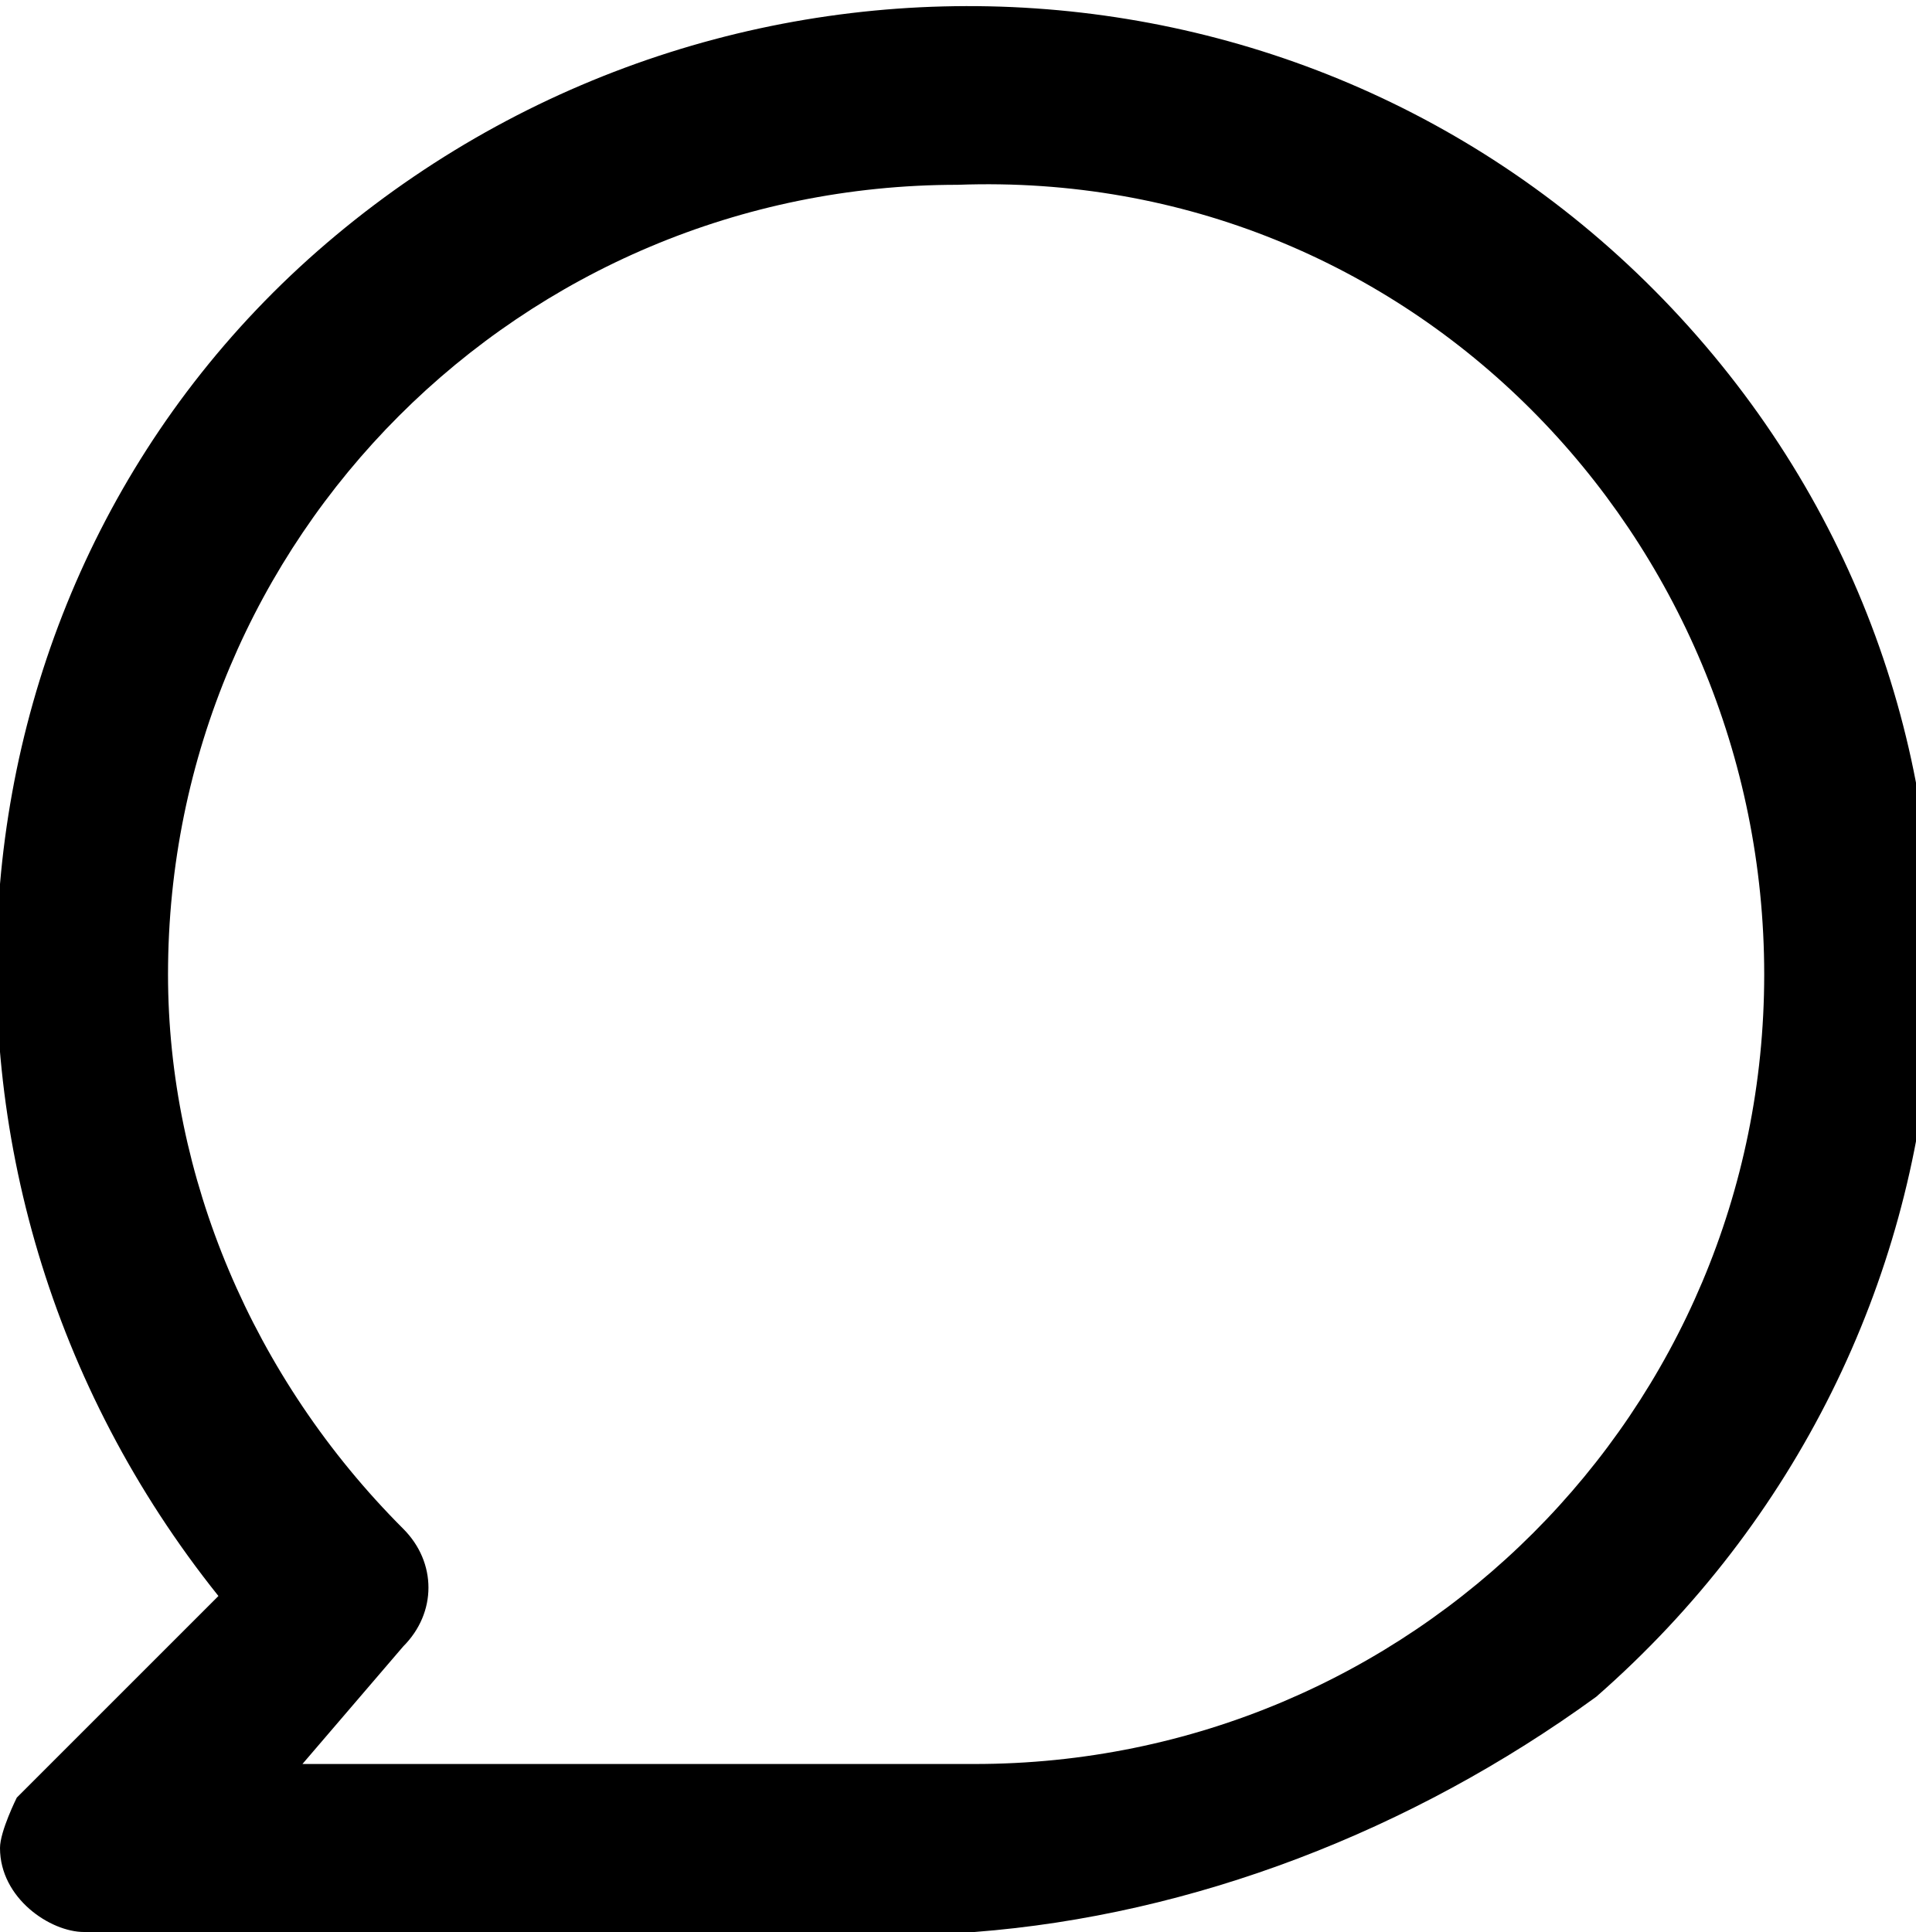
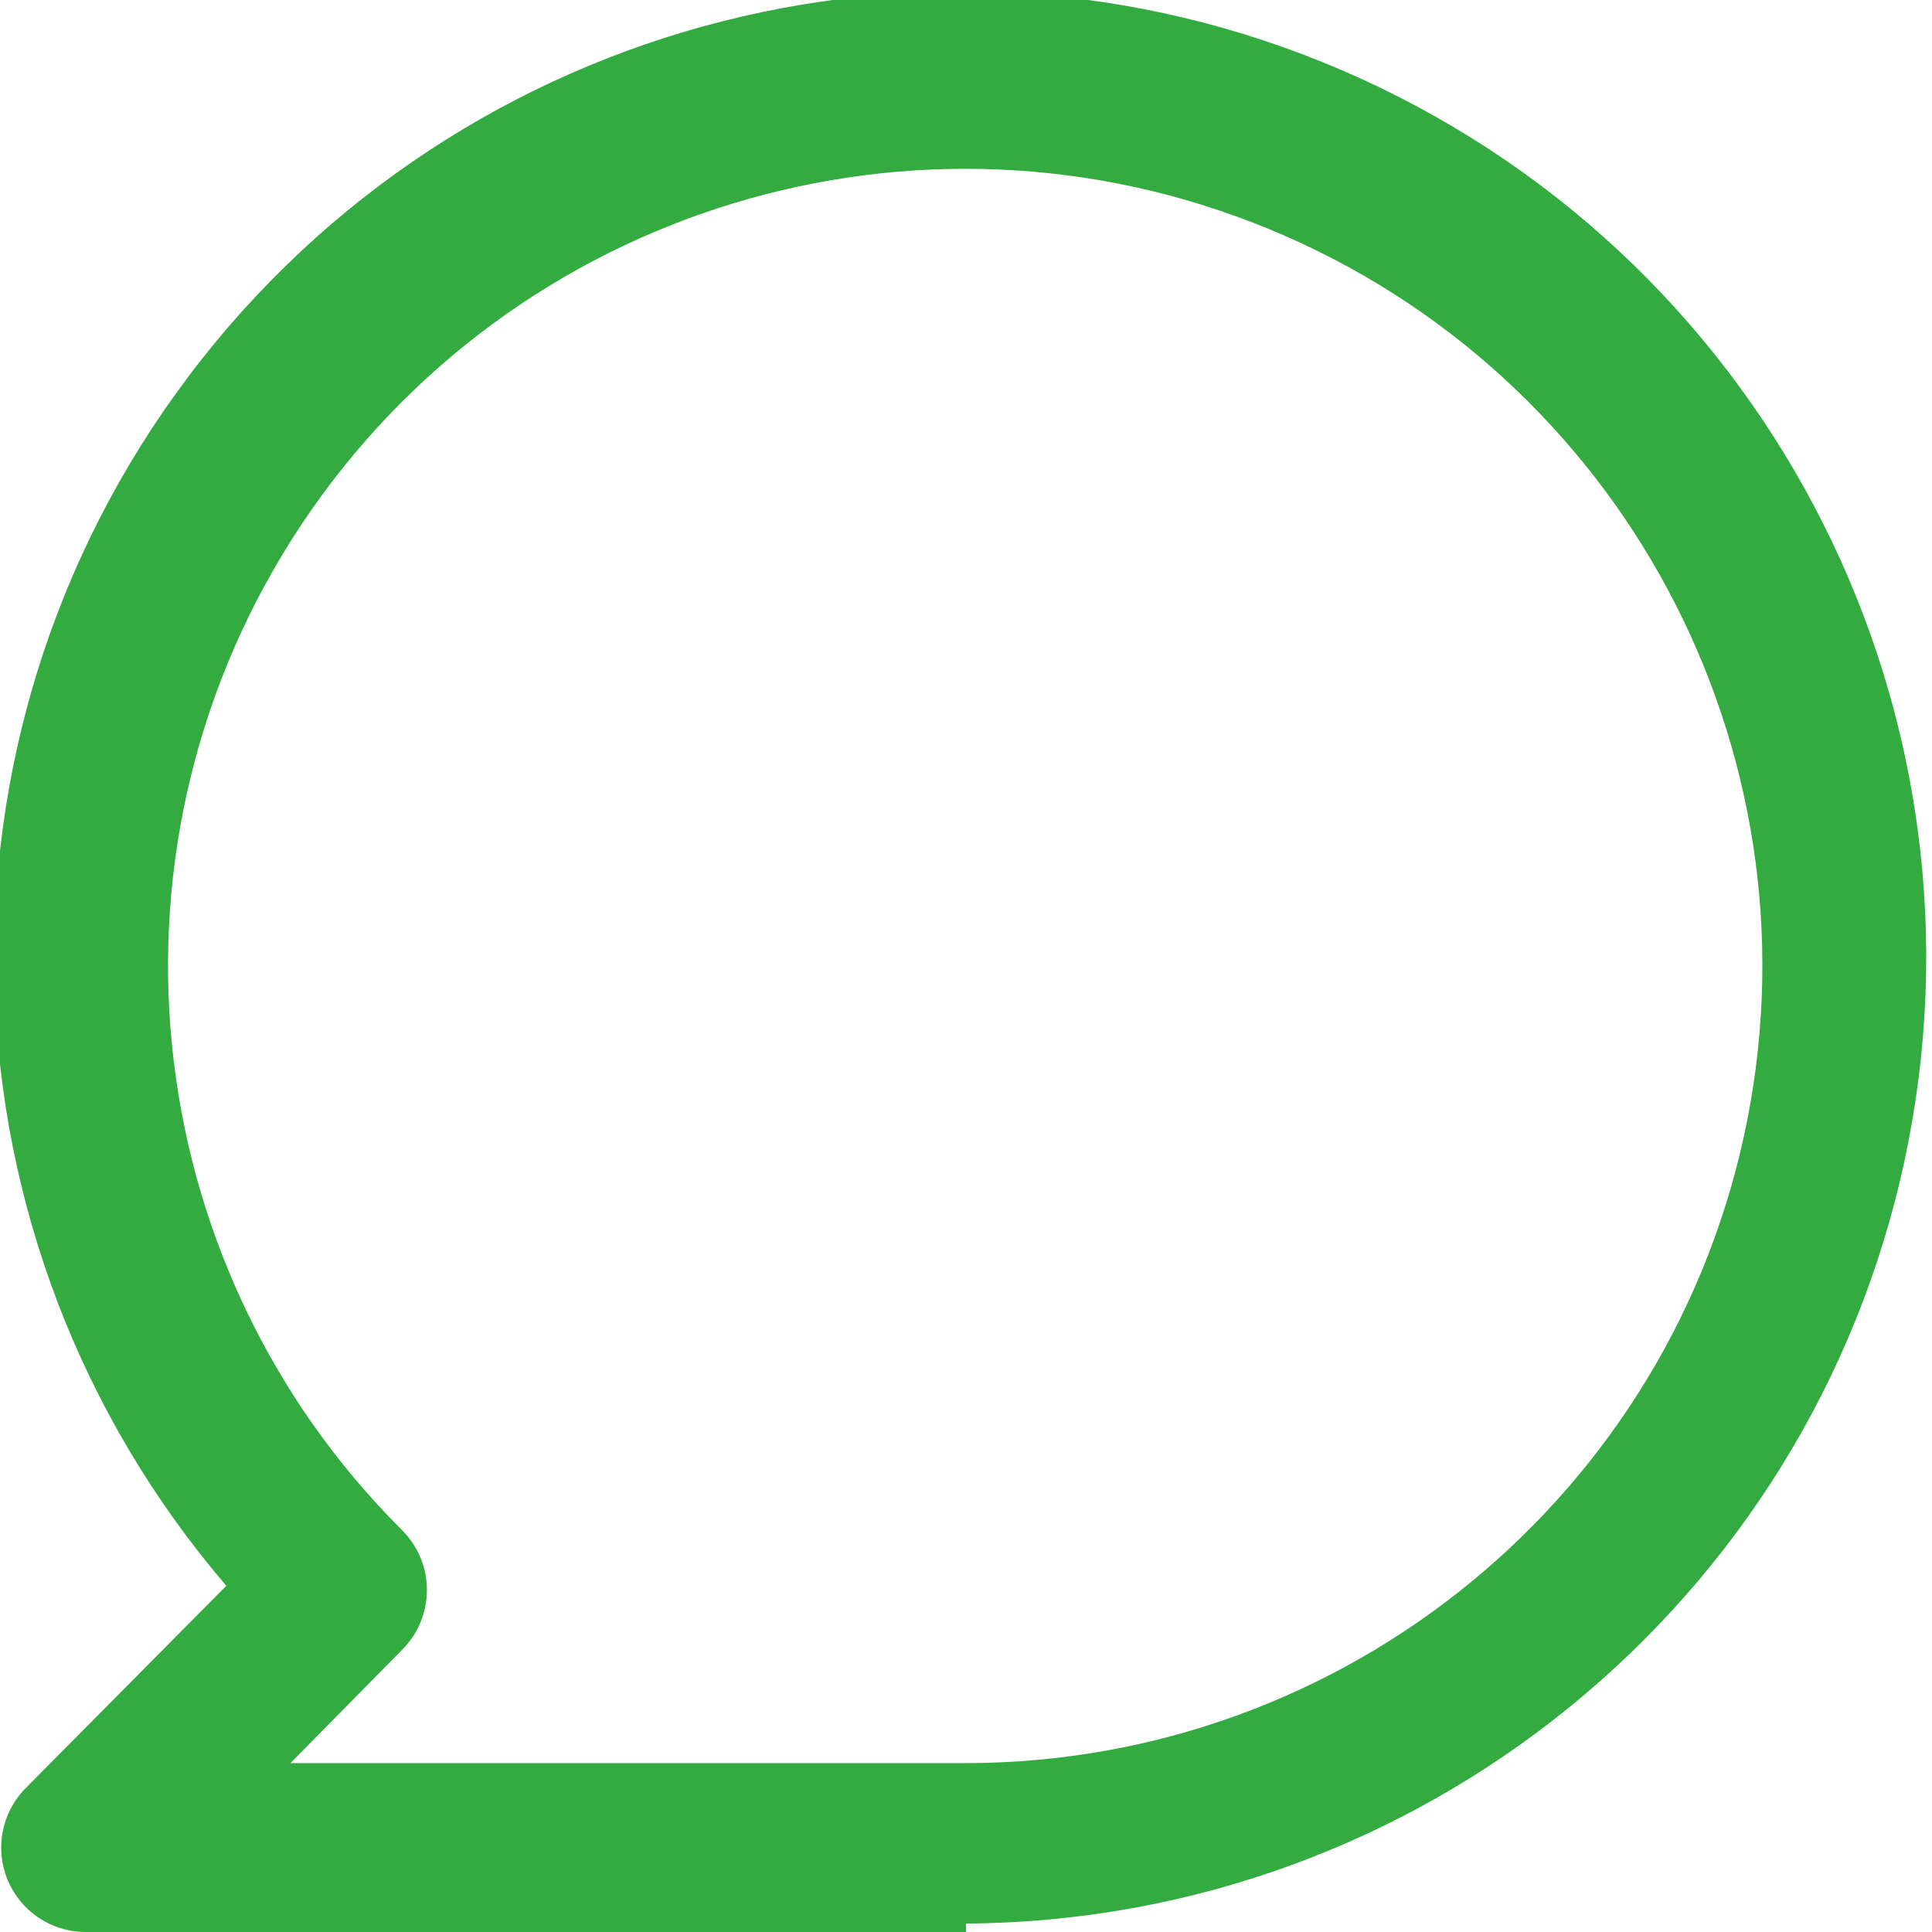
- <svg xmlns="http://www.w3.org/2000/svg" version="1.1" id="Layer_1" x="0px" y="0px" viewBox="0 0 11.4 11.5" style="enable-background:new 0 0 11.4 11.5;" xml:space="preserve">
-   <path d="M5.8,11.5H0.5C0.3,11.5,0,11.3,0,11c0-0.1,0.1-0.3,0.1-0.3l1.2-1.2C-0.7,7-0.4,3.4,2,1.4S8-0.4,10.1,2s1.8,6-0.6,8.1  C8.4,10.9,7.1,11.4,5.8,11.5L5.8,11.5z M1.8,10.5h4c2.6,0,4.7-2.1,4.7-4.7S8.4,1,5.7,1.1C3.1,1.1,1,3.2,1,5.8C1,7,1.5,8.2,2.4,9.1  c0.2,0.2,0.2,0.5,0,0.7c0,0,0,0,0,0L1.8,10.5z" />
+ <svg xmlns="http://www.w3.org/2000/svg" id="Layer_1" data-name="Layer 1" viewBox="0 0 11.44 11.44">
+   <defs>
+     <style>.cls-1{fill:#33ab40}</style>
+   </defs>
+   <path class="cls-1" d="M5.72 11.44H.5a.5.5 0 0 1-.35-.85l1.19-1.2a5.72 5.72 0 1 1 4.38 2zm-4-1h4a4.72 4.72 0 1 0-3.34-1.38.5.5 0 0 1 0 .71z" />
</svg>
